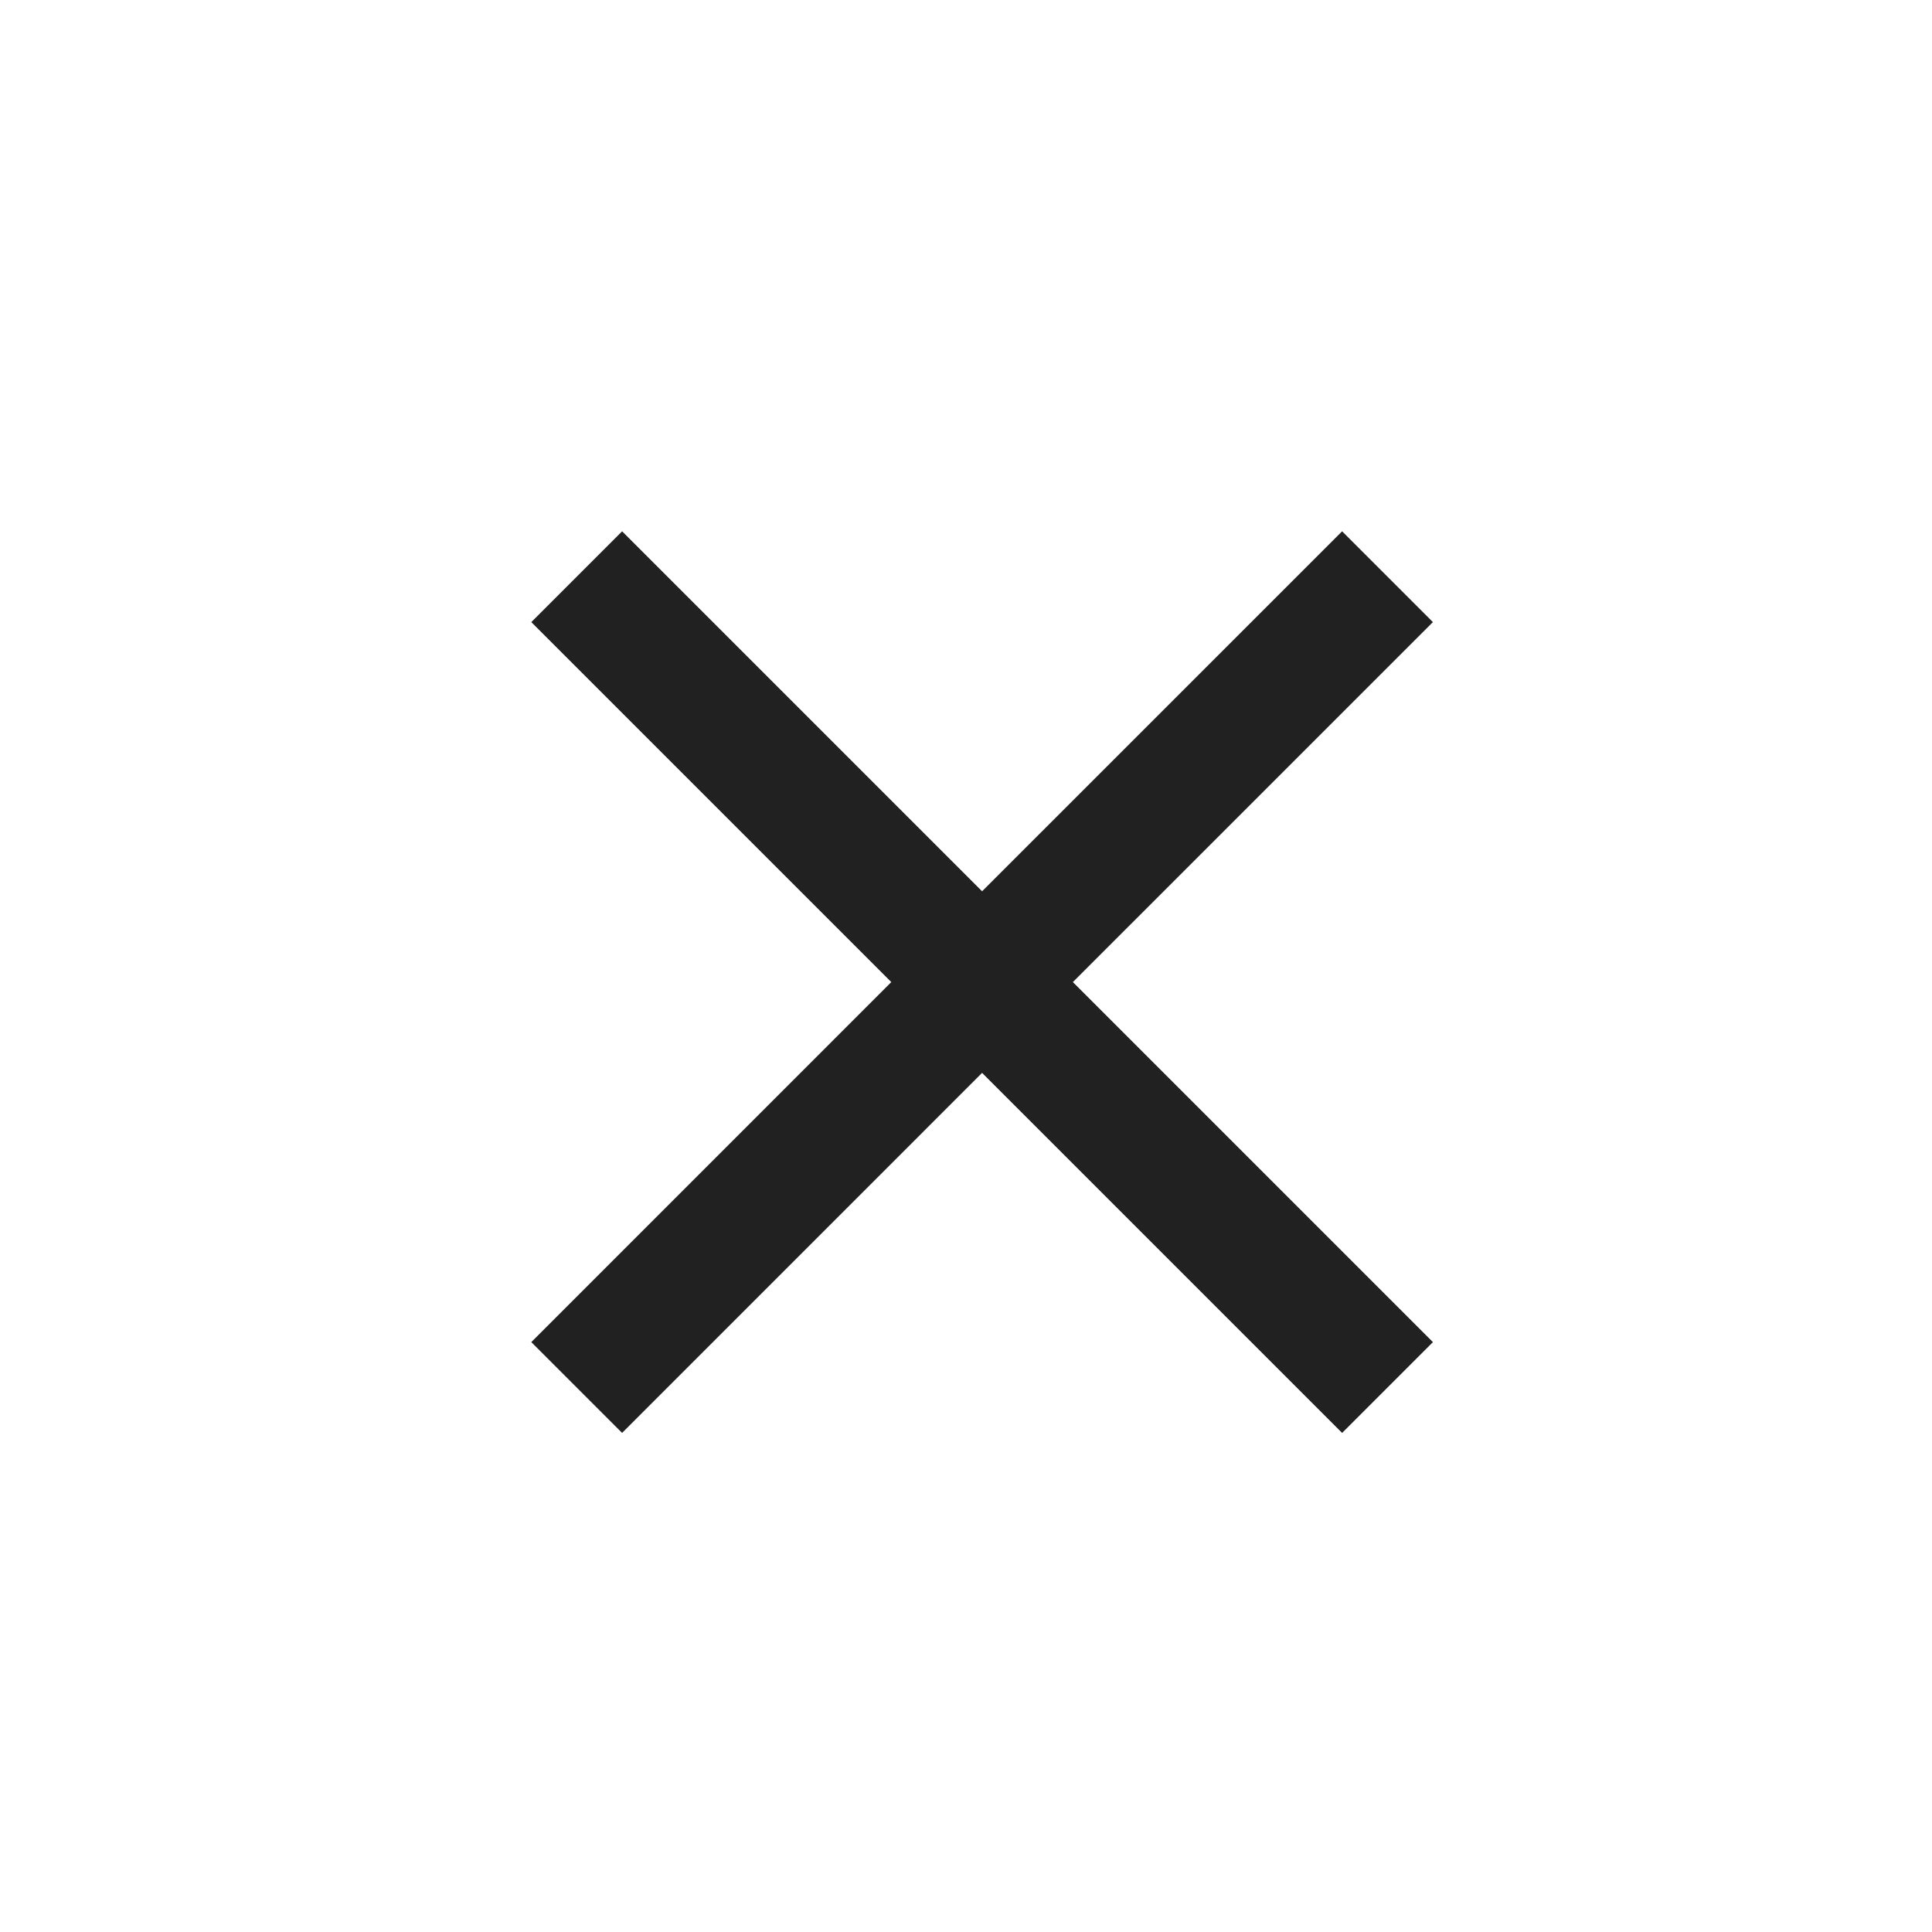
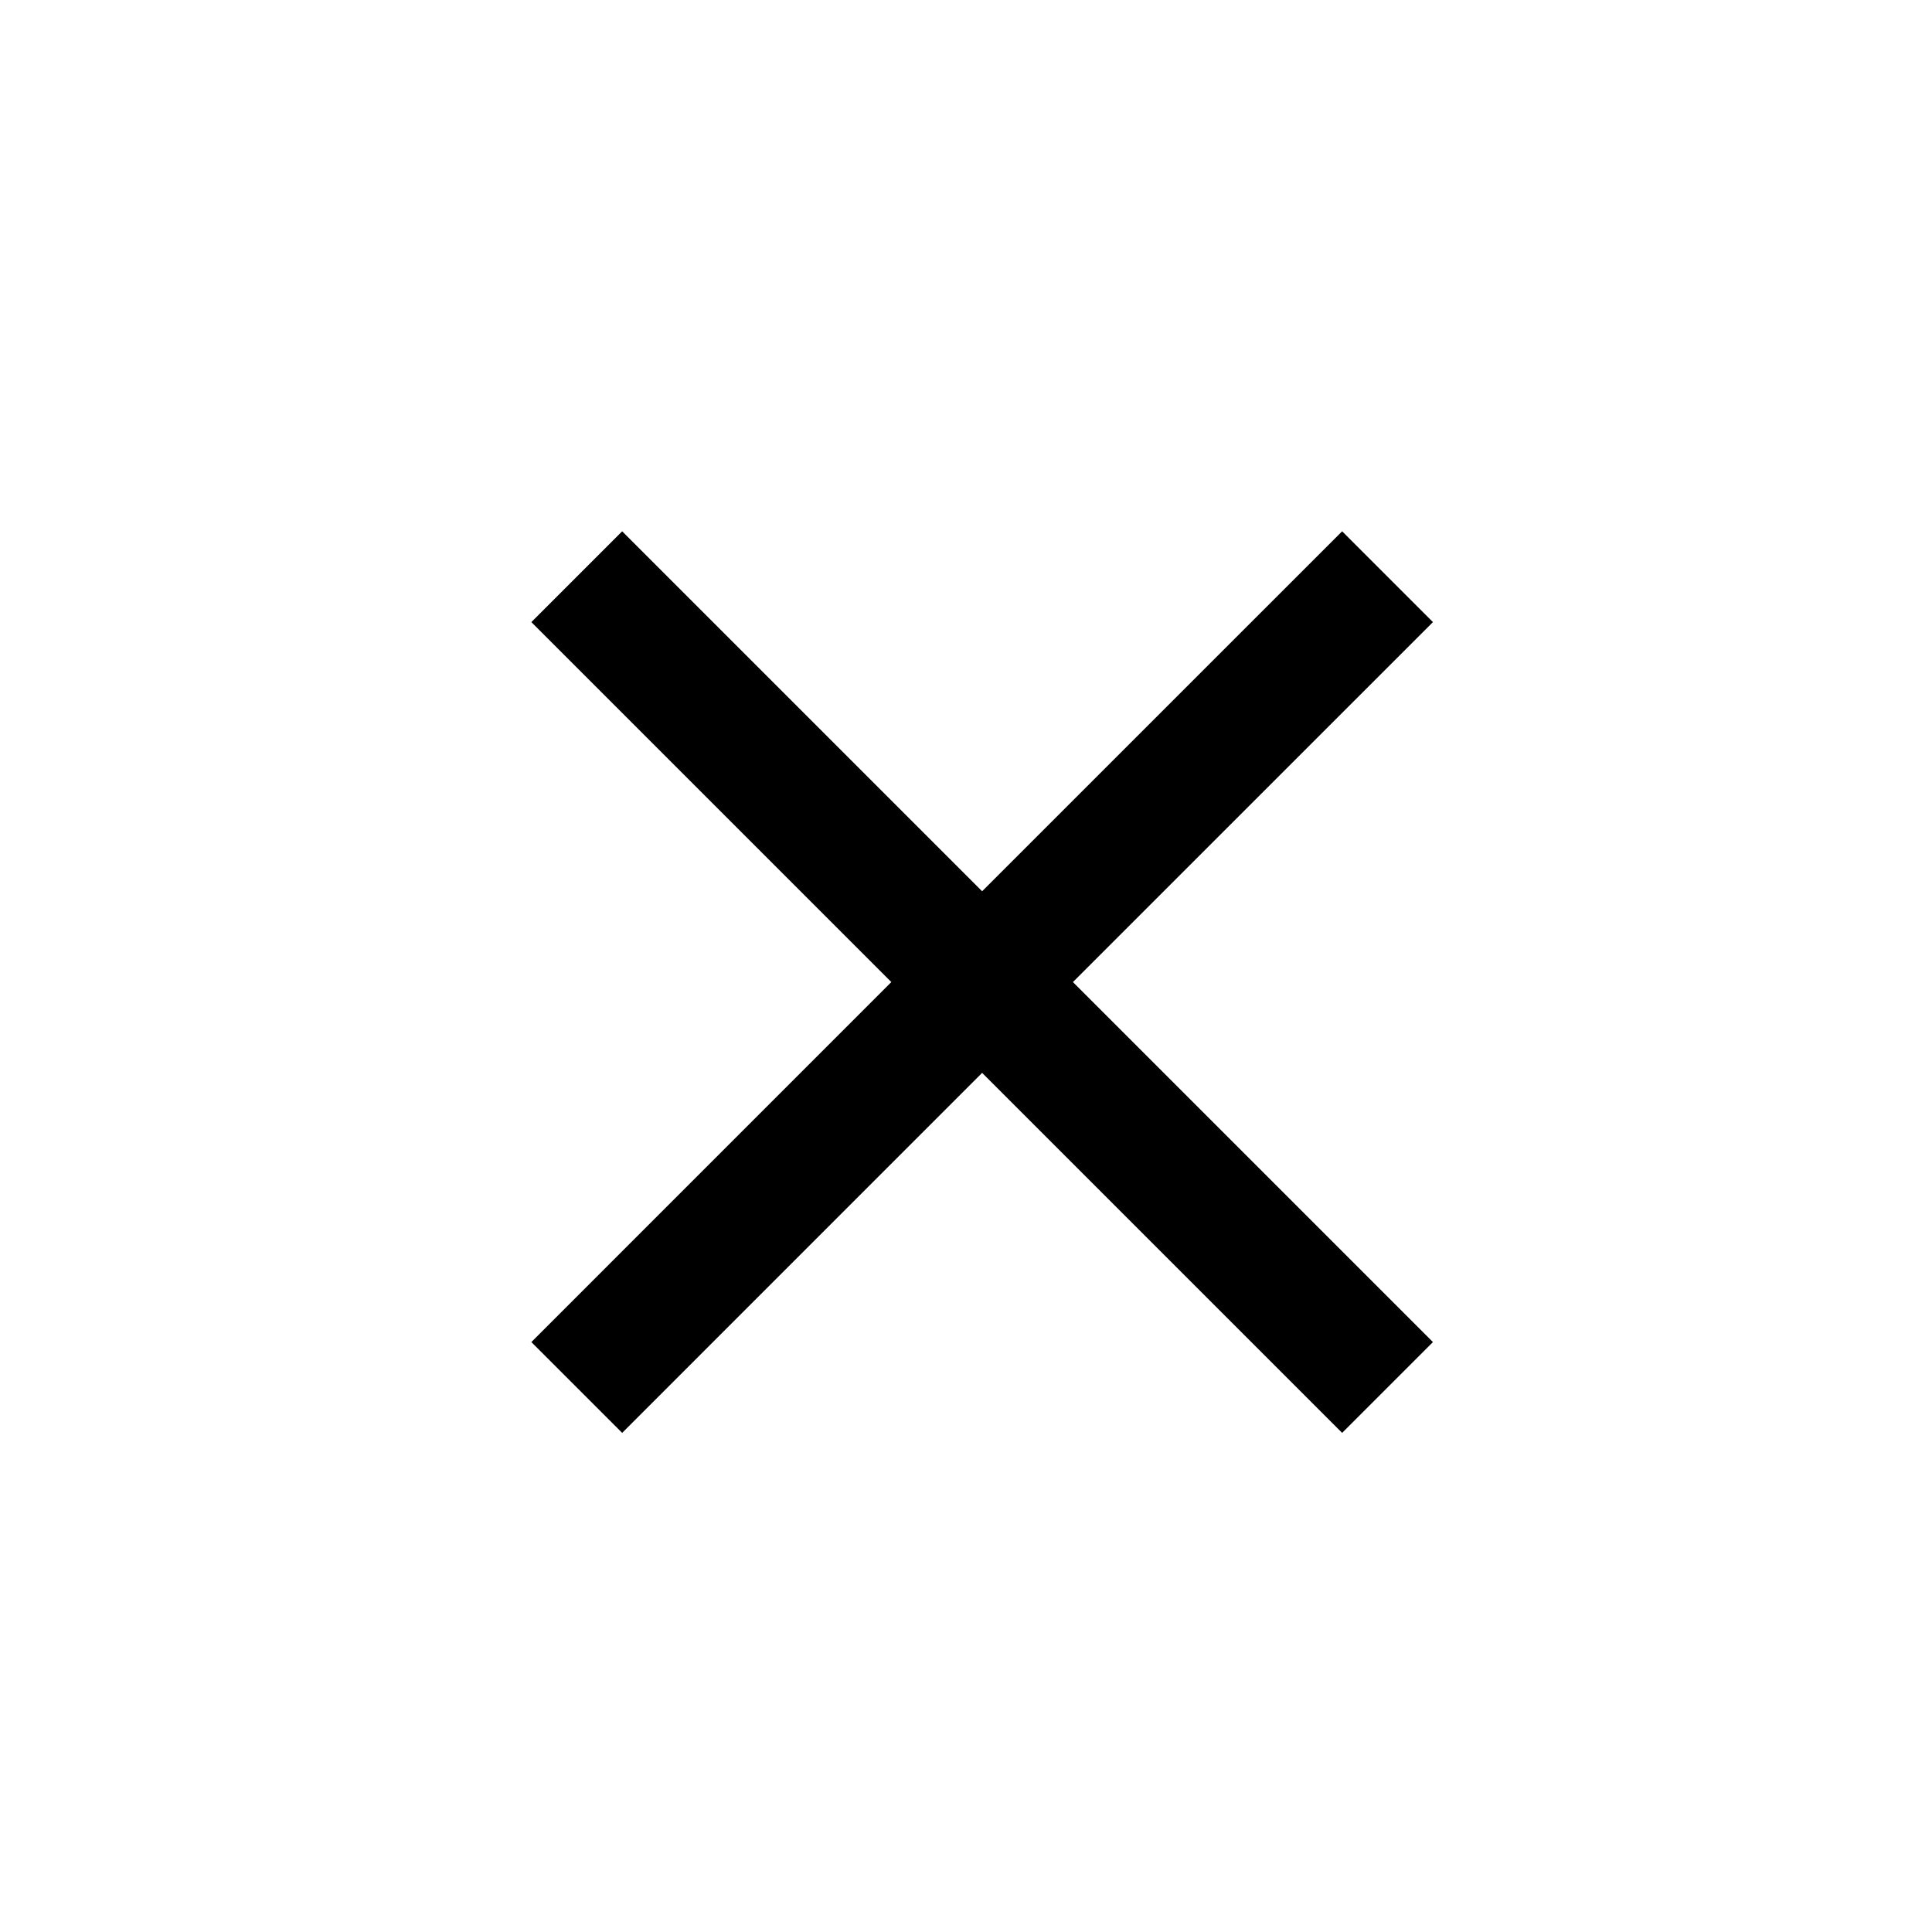
- <svg xmlns="http://www.w3.org/2000/svg" width="40" height="40" fill="none">
-   <path d="M29.667 12.88L27.787 11l-7.454 7.453L12.88 11 11 12.88l7.453 7.453L11 27.787l1.88 1.88 7.453-7.454 7.454 7.454 1.88-1.88-7.454-7.454 7.454-7.453z" fill="#212121" />
+ <svg xmlns="http://www.w3.org/2000/svg" version="1.1" width="32" height="32" viewBox="0 0 32 32">
+   <path d="M23.734 10.304l-1.504-1.504-5.963 5.962-5.962-5.962-1.504 1.504 5.962 5.962-5.962 5.963 1.504 1.504 5.962-5.963 5.963 5.963 1.504-1.504-5.963-5.963 5.963-5.962z" />
</svg>
